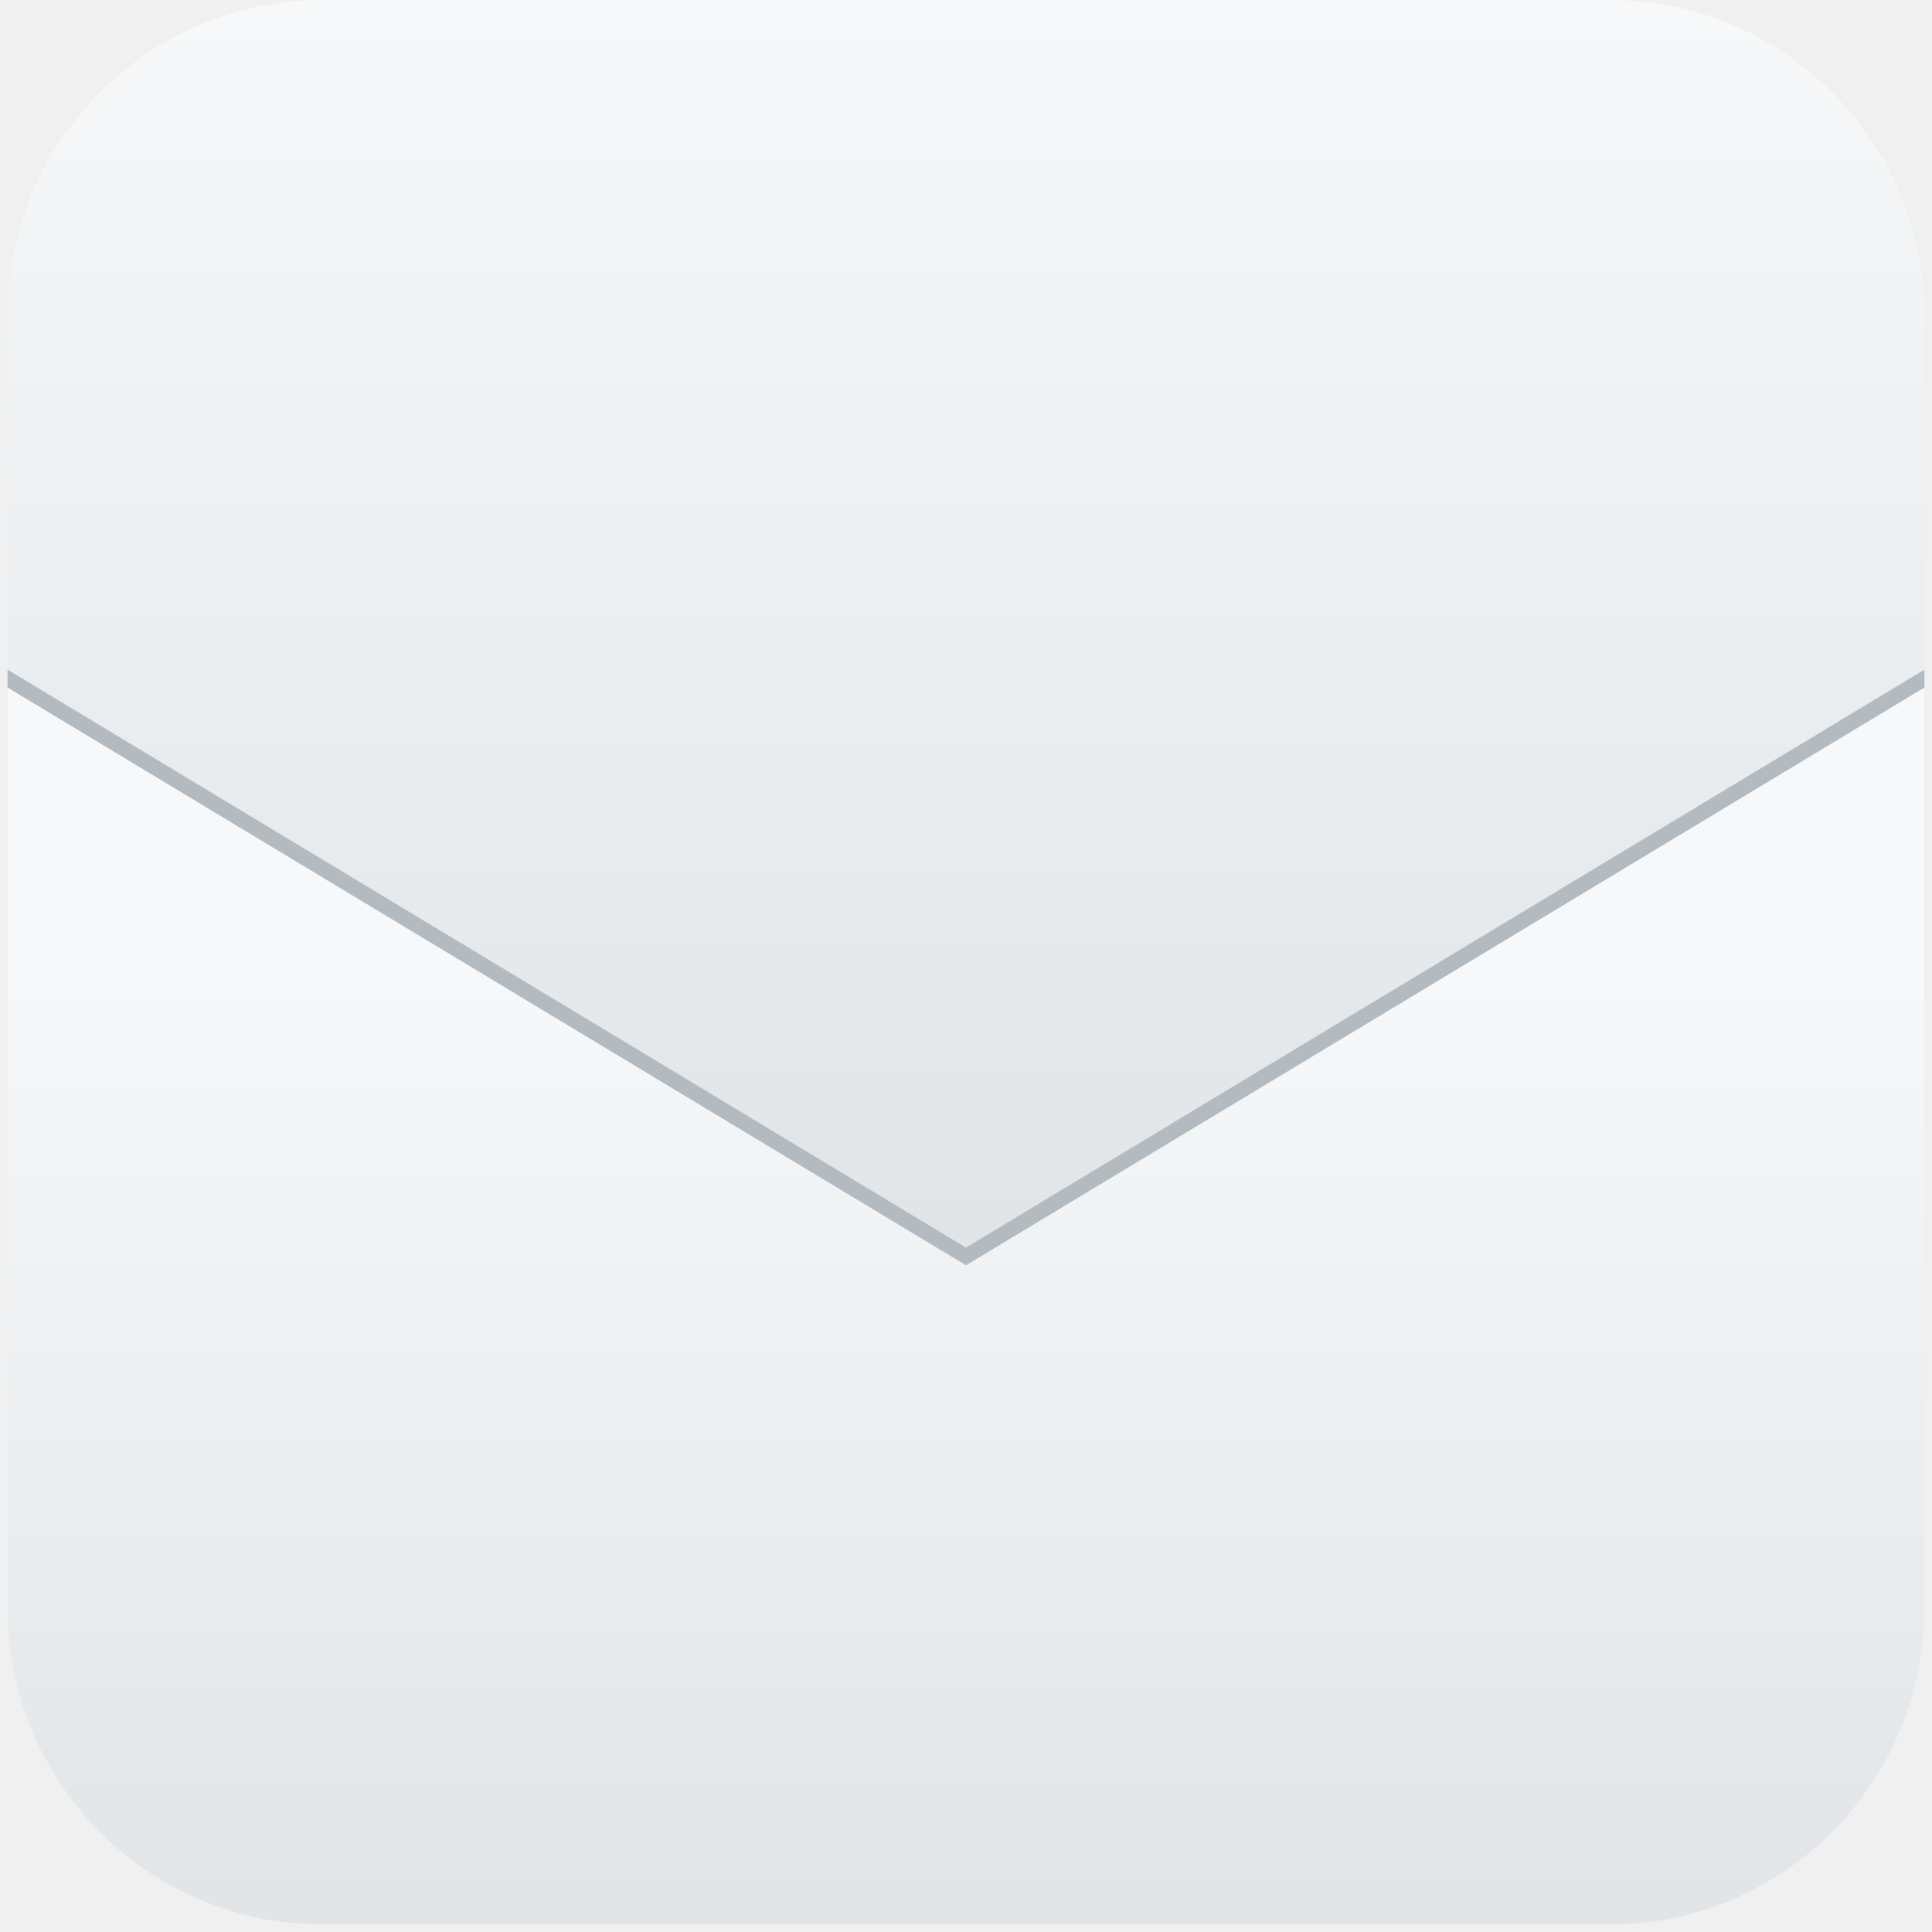
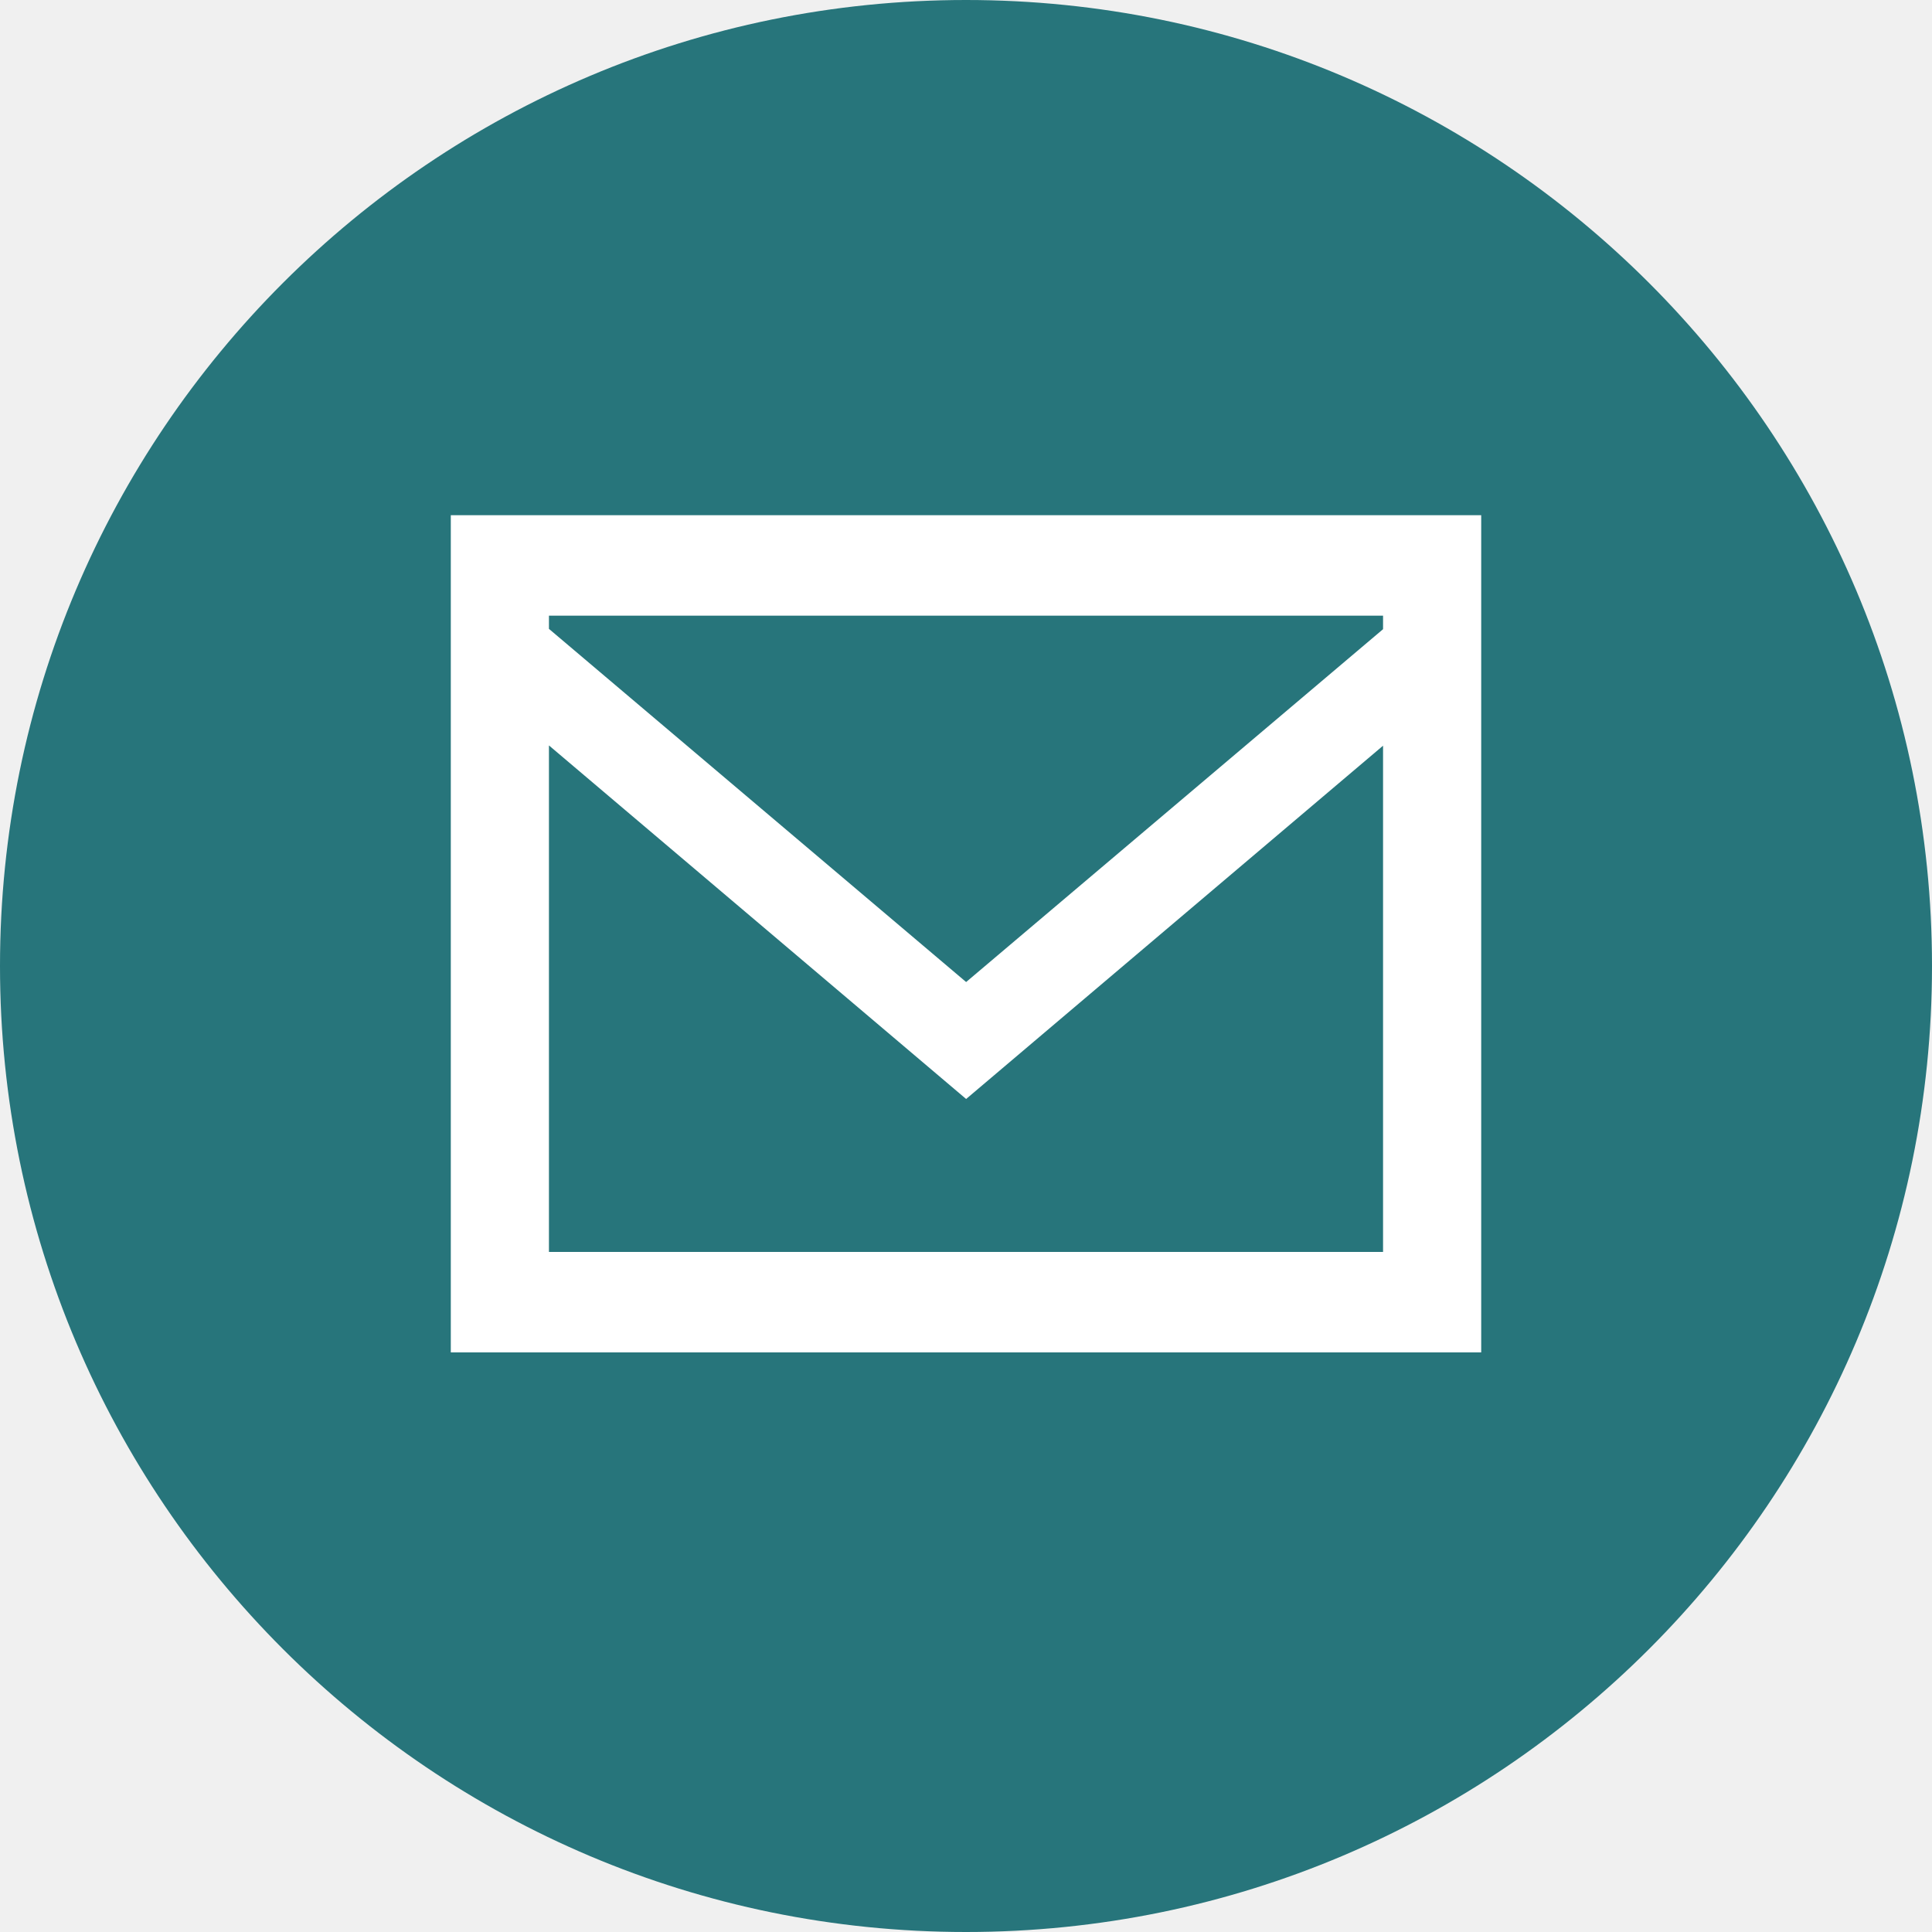
- <svg xmlns="http://www.w3.org/2000/svg" version="1.1" id="Layer_1" x="0px" y="0px" width="64px" height="64px" viewBox="0 0 64 64" enable-background="new 0 0 64 64" xml:space="preserve">
-   <g>
-     <linearGradient id="SVGID_1_" gradientUnits="userSpaceOnUse" x1="32" y1="32.361" x2="32" y2="63.03">
-       <stop offset="0" style="stop-color:#F6F8F9" />
-       <stop offset="1" style="stop-color:#E1E5E8" />
-     </linearGradient>
-     <path fill="url(#SVGID_1_)" d="M10.668,63.749c-5.742,0-10.418-4.692-10.418-10.459V21.059L32,40.196l31.75-19.138V53.29   c0,5.767-4.672,10.459-10.414,10.459H10.668z" />
-     <path display="none" fill="#B3BAC0" d="M63.5,21.503V53.29c0,5.628-4.559,10.208-10.164,10.208H10.668   c-5.604,0-10.169-4.58-10.169-10.208V21.503l31.242,18.831L32,40.487l0.258-0.153L63.5,21.503 M64,20.615L32,39.902L0,20.615V53.29   C0,59.185,4.8,64,10.668,64h42.668C59.203,64,64,59.185,64,53.29V20.615L64,20.615z" />
+ <svg xmlns="http://www.w3.org/2000/svg" width="30px" height="30px" viewBox="0 0 30 30" version="1.1">
+   <defs />
+   <g id="Page-1" stroke="none" stroke-width="1" fill="none" fill-rule="evenodd">
+     <path d="M15,30 C23.284,30 30,23.284 30,15 C30,6.716 23.284,0 15,0 C6.716,0 0,6.716 0,15 C0,23.284 6.716,30 15,30 Z" id="Oval-1-Copy-10" fill="#27757B" />
+     <path d="M7,21 L23,21 L23,8 L7,8 L7,21 Z M21.476,9.56 L21.476,9.77 L15.002,15.249 L8.524,9.765 L8.524,9.56 L21.476,9.56 L21.476,9.56 Z M8.524,19.44 L8.524,11.575 L15.002,17.065 L21.476,11.579 L21.476,19.44 L8.524,19.44 L8.524,19.44 Z" id="Imported-Layers" fill="#FFFFFF" />
  </g>
-   <linearGradient id="SVGID_2_" gradientUnits="userSpaceOnUse" x1="32" y1="0.372" x2="32" y2="40.632">
-     <stop offset="0" style="stop-color:#F6F8F9" />
-     <stop offset="1" style="stop-color:#E1E5E8" />
-   </linearGradient>
-   <path fill="url(#SVGID_2_)" d="M0.25,22.481V10.456C0.25,4.69,4.926,0,10.668,0h42.668C59.078,0,63.75,4.69,63.75,10.456v12.026  L32,41.62L0.25,22.481z" />
-   <path fill="#B3BAC0" d="M63.75,22.183L32,41.329L0.25,22.183v0.592L32,41.914l31.75-19.14V22.183z" />
</svg>
